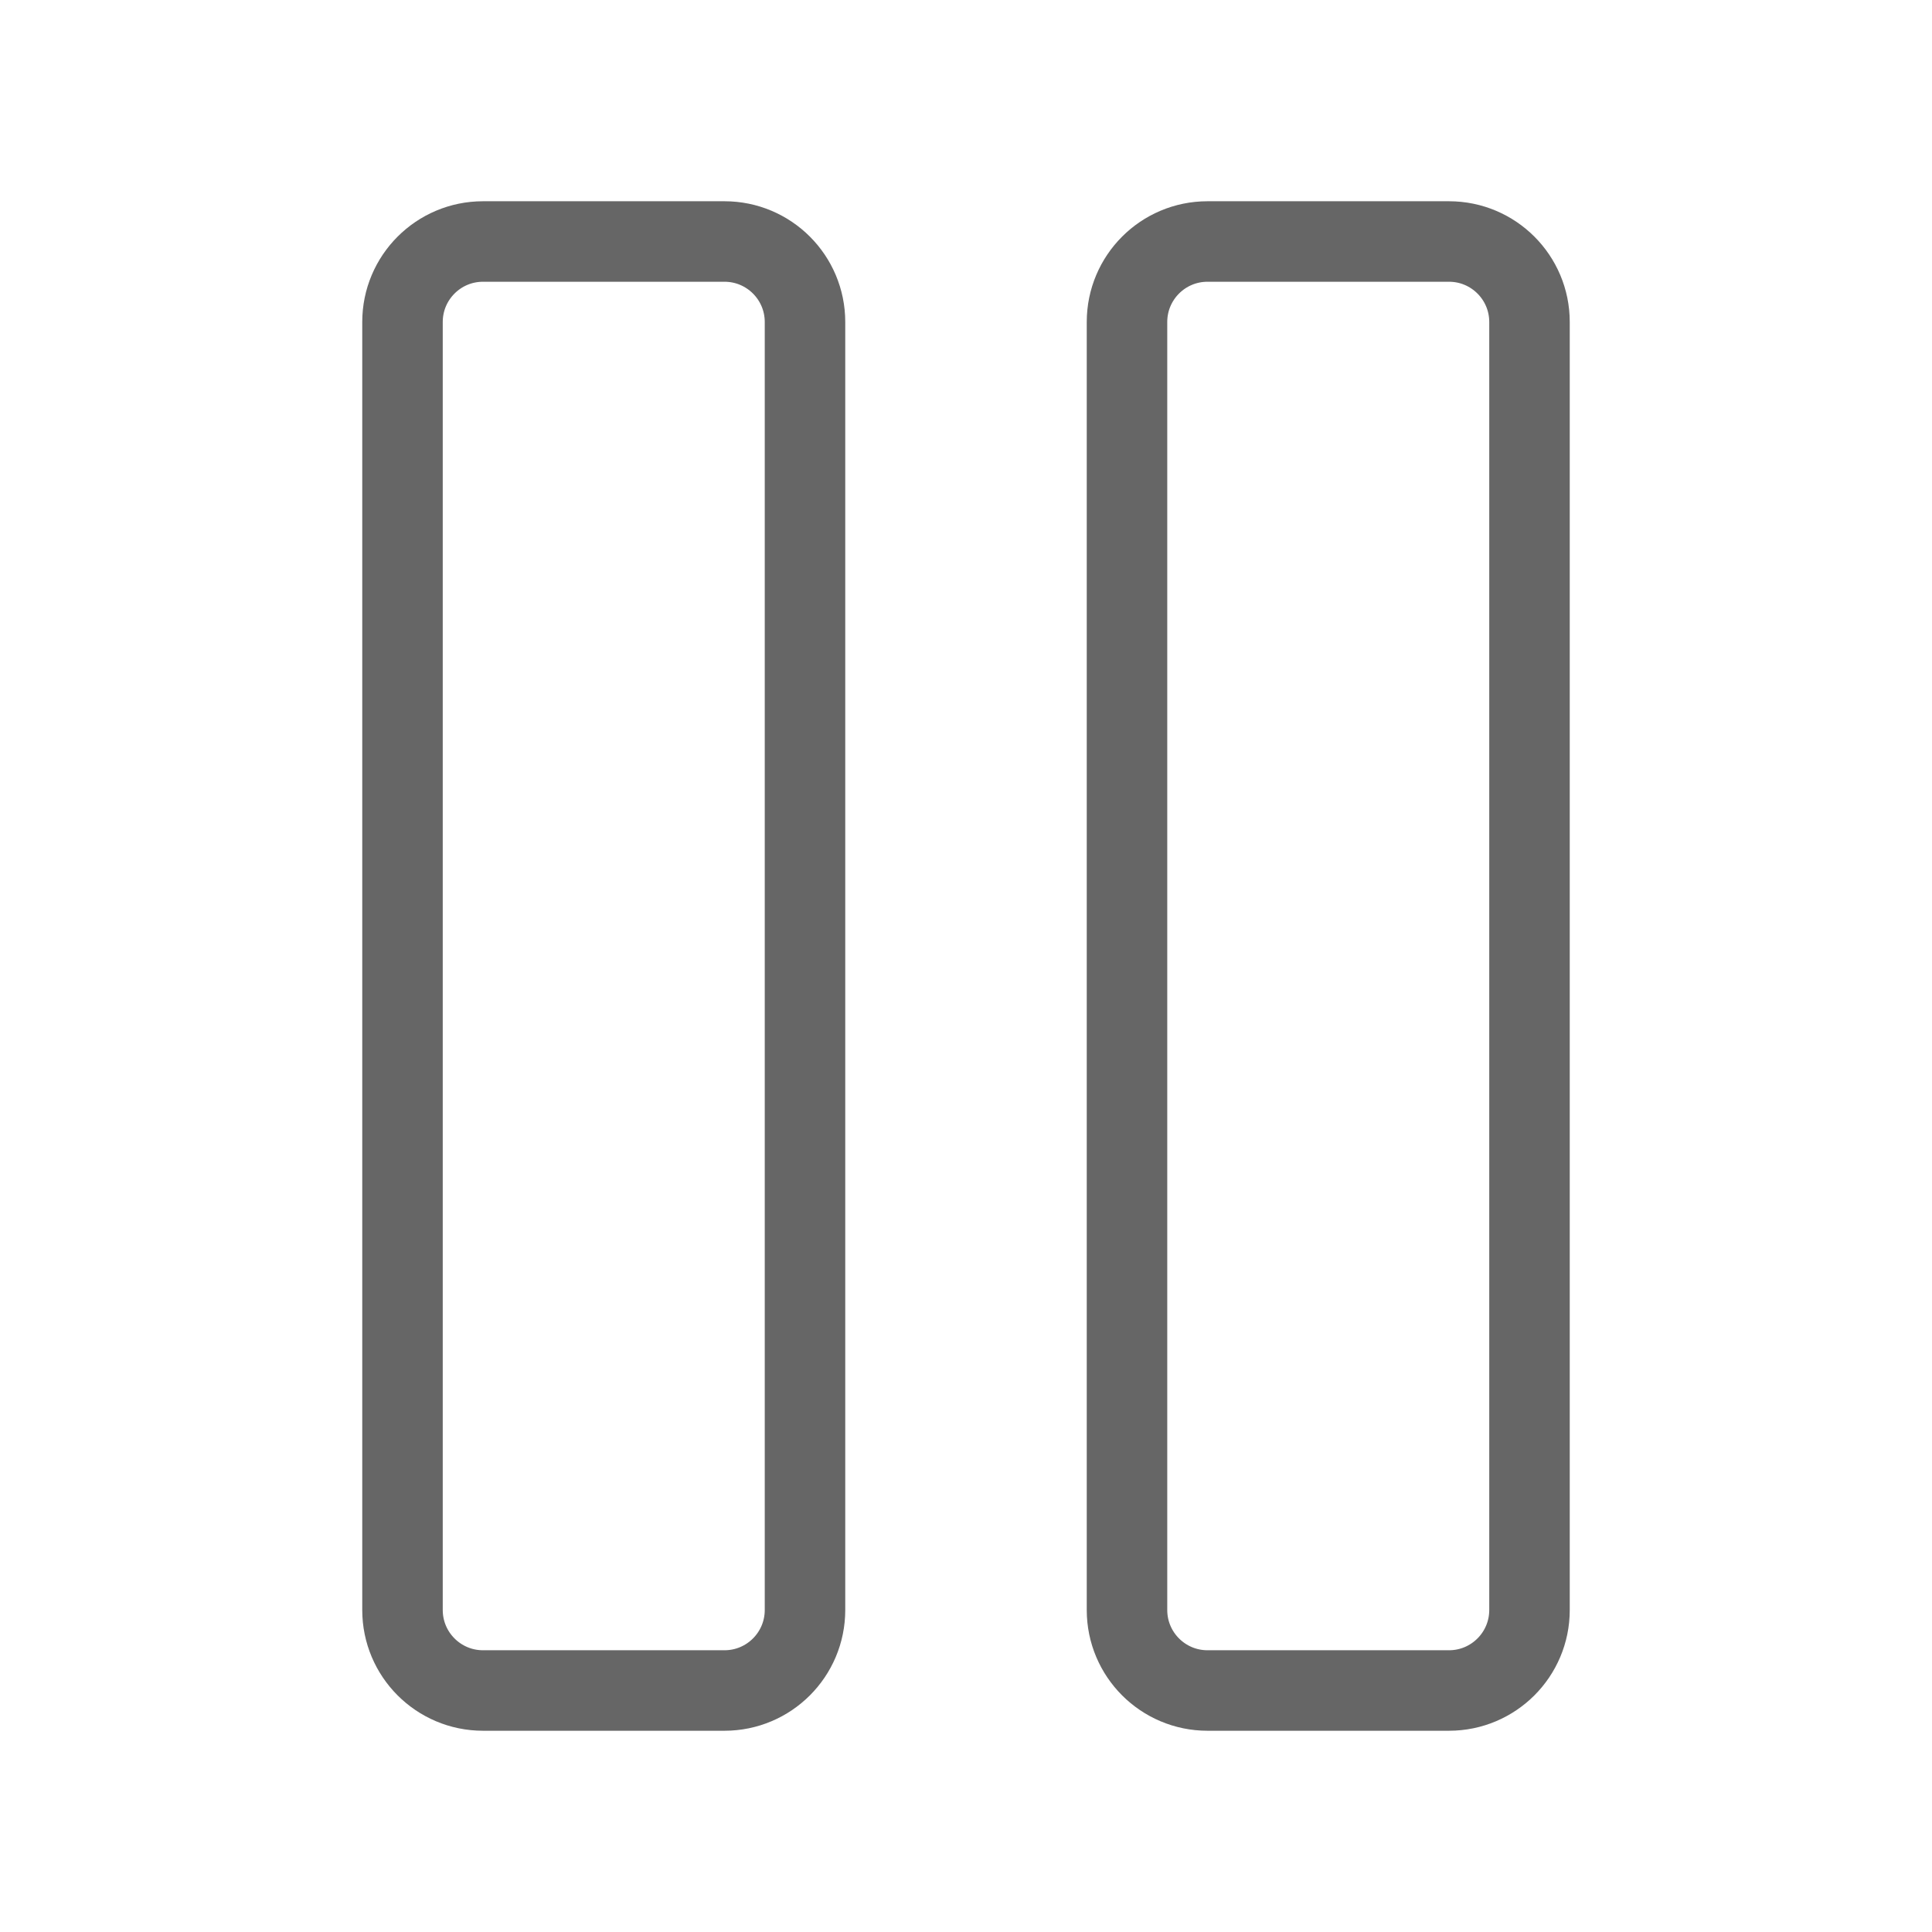
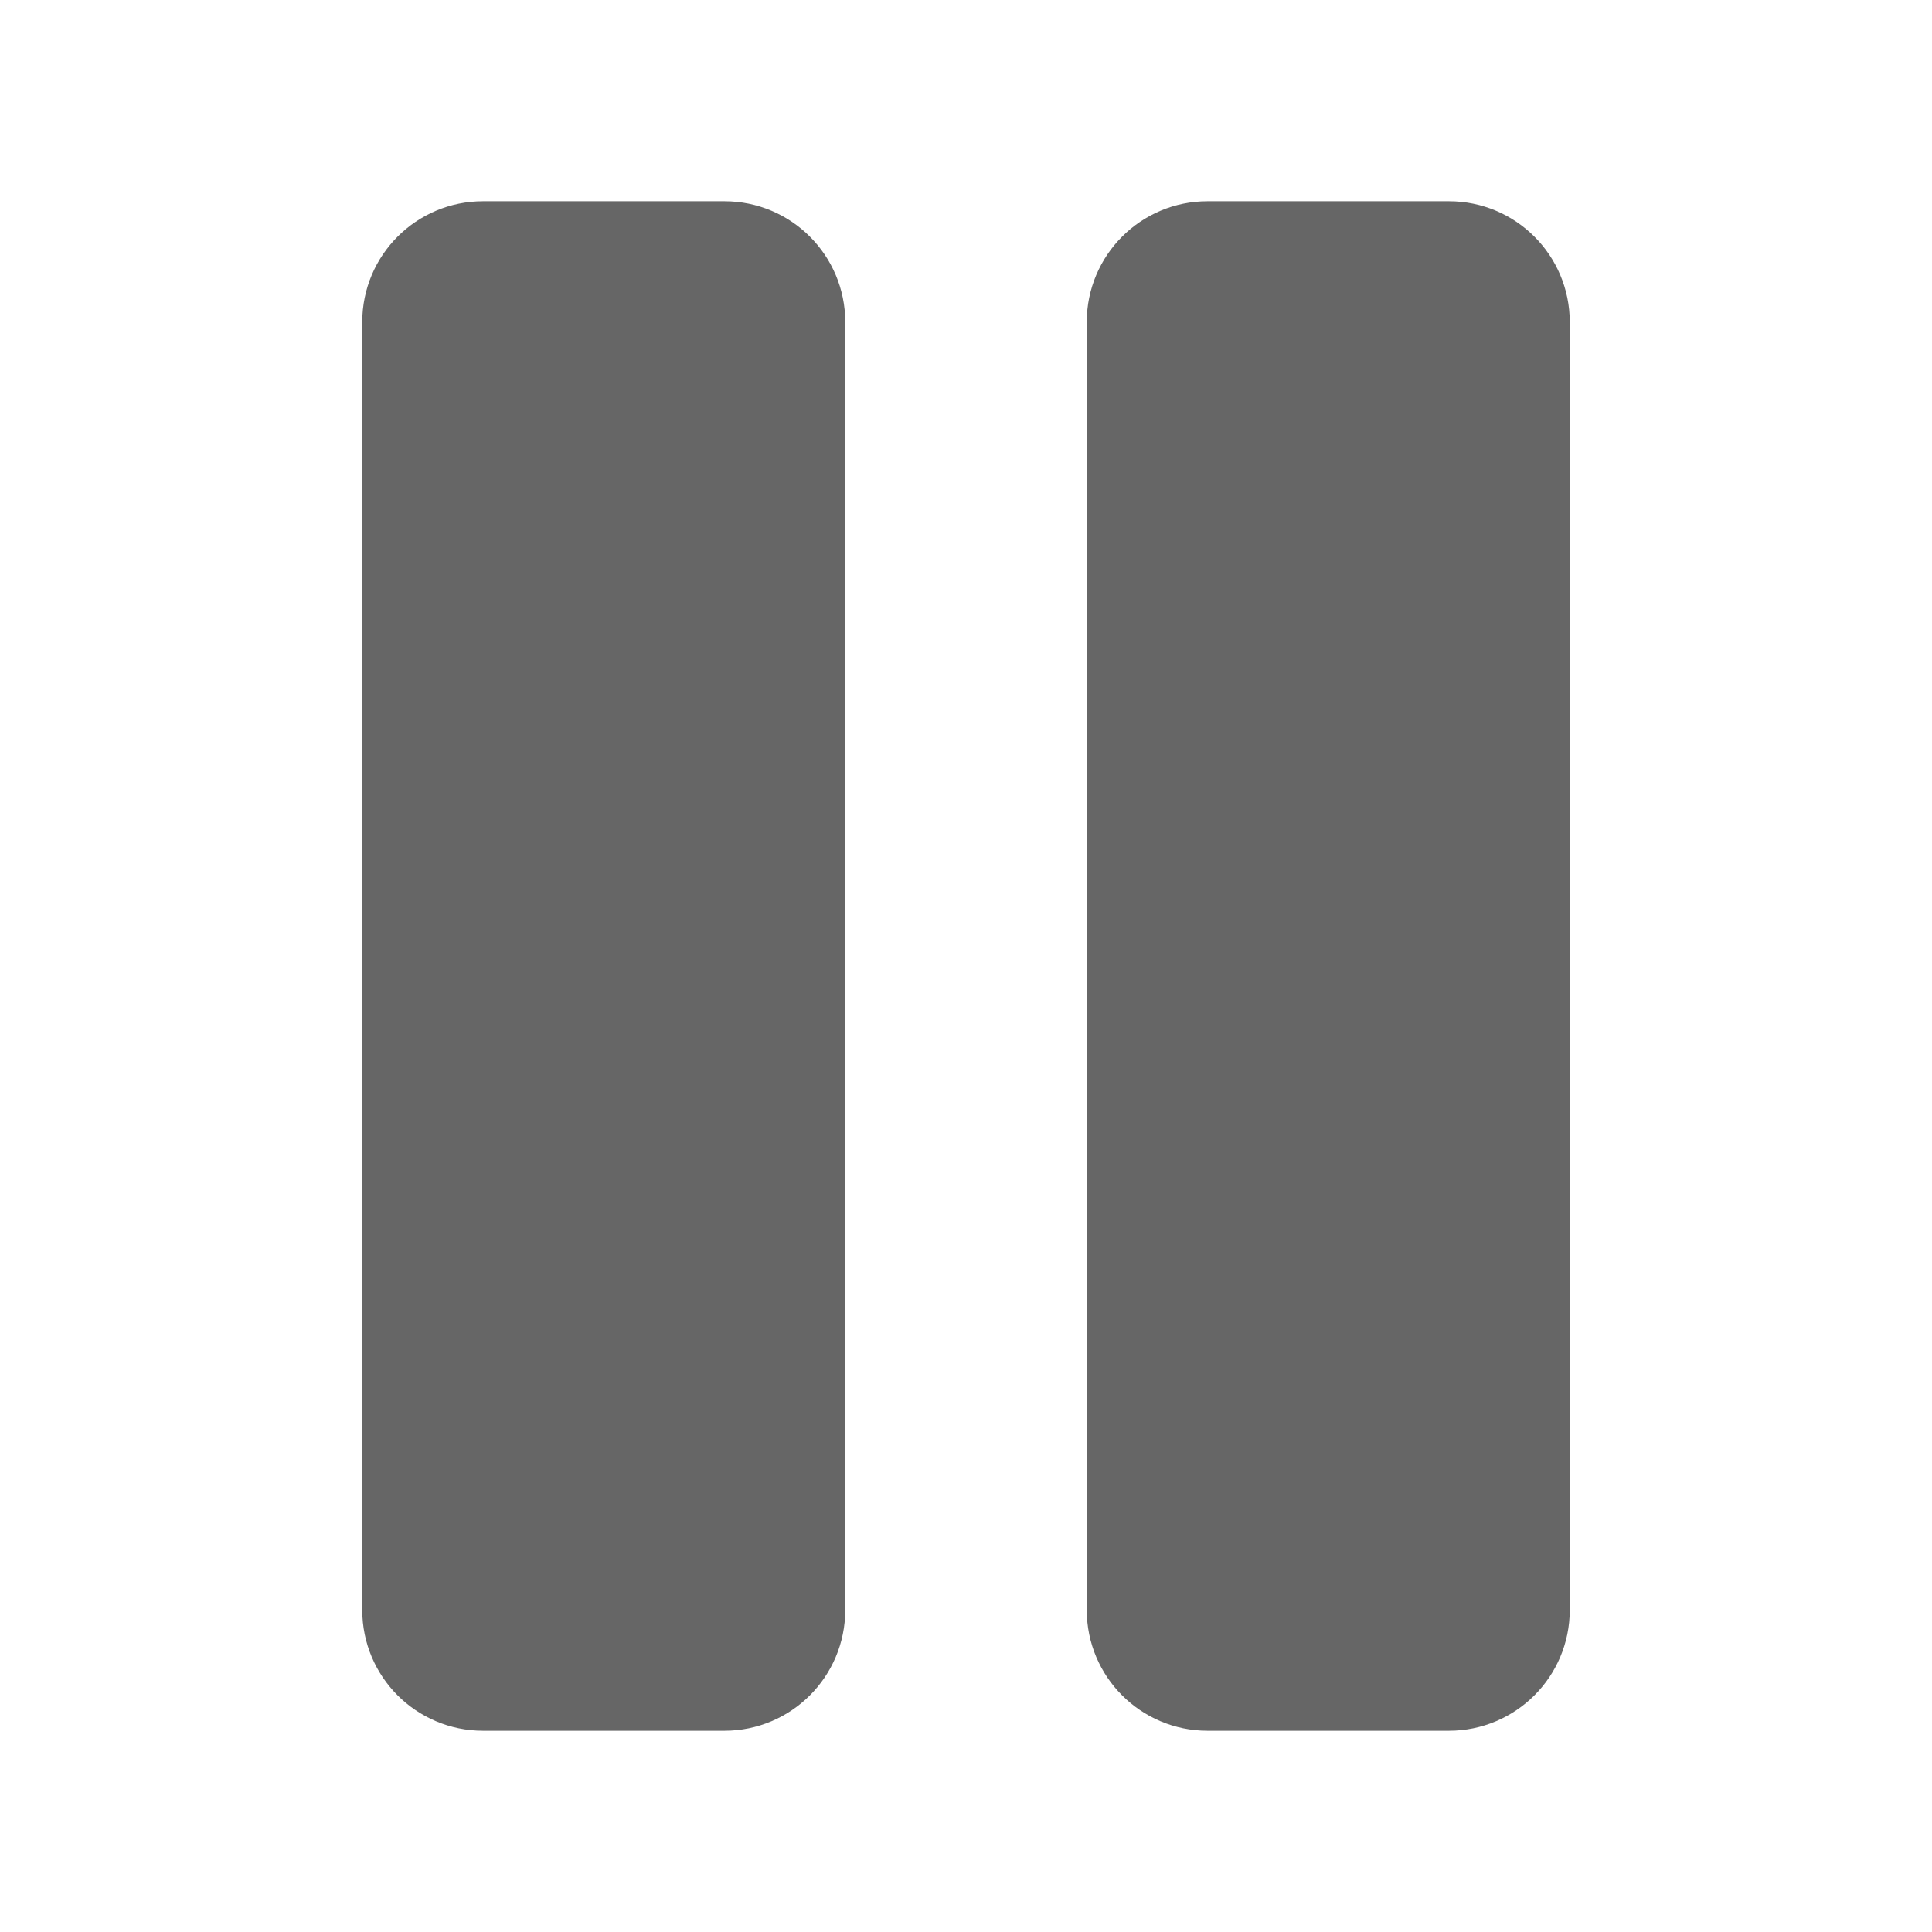
- <svg xmlns="http://www.w3.org/2000/svg" width="24" height="24" viewBox="0 0 24 24" fill="none" stroke="#666666" stroke-width="1" stroke-linecap="round" stroke-linejoin="round" class="lucide lucide-pause-icon lucide-pause">
-   <rect x="14" y="3" width="5" height="18" rx="1" />
-   <rect x="5" y="3" width="5" height="18" rx="1" />
+ <svg xmlns="http://www.w3.org/2000/svg" width="24" height="24" viewBox="0 0 24 24" fill="none" stroke="#666666" stroke-width="1" stroke-linecap="round" stroke-linejoin="round" class="lucide lucide-pause-icon lucide-pause" version="1.1" id="svg2">
+   <defs id="defs2" />
+   <rect x="14" y="3" width="5" height="18" rx="1" id="rect1" style="fill:#666666" />
+   <rect x="5" y="3" width="5" height="18" rx="1" id="rect2" style="fill:#666666" />
</svg>
